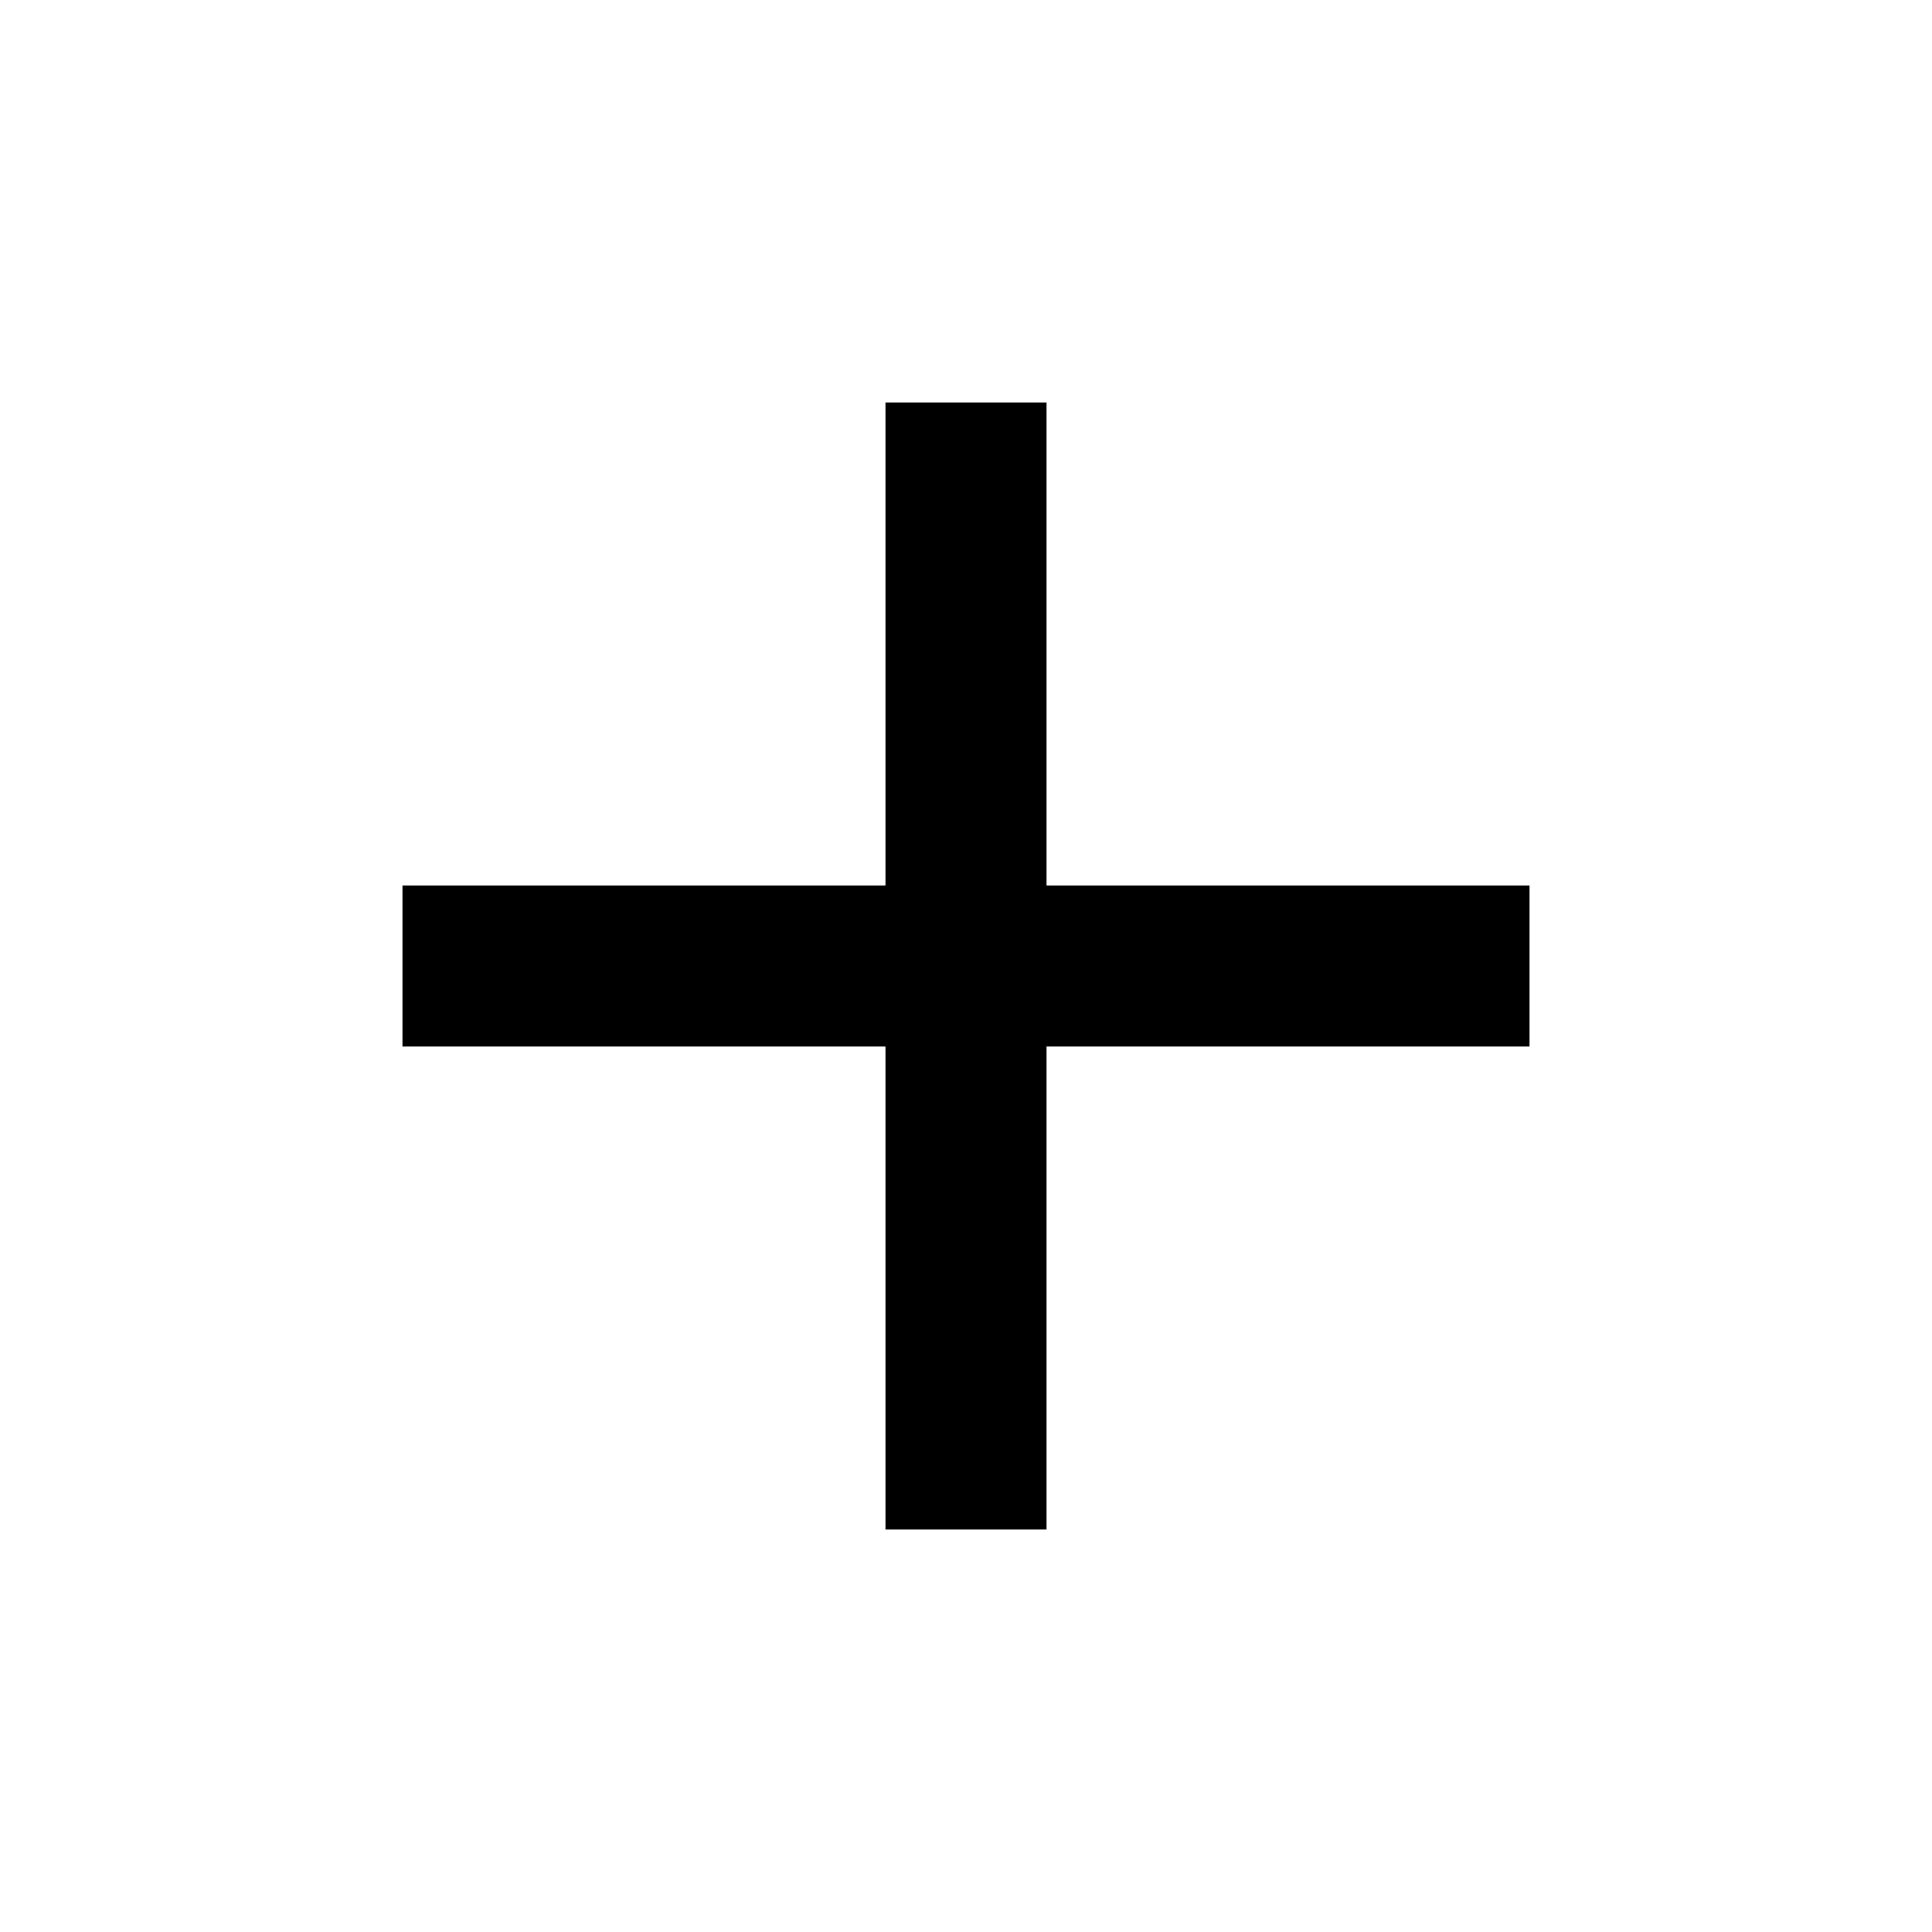
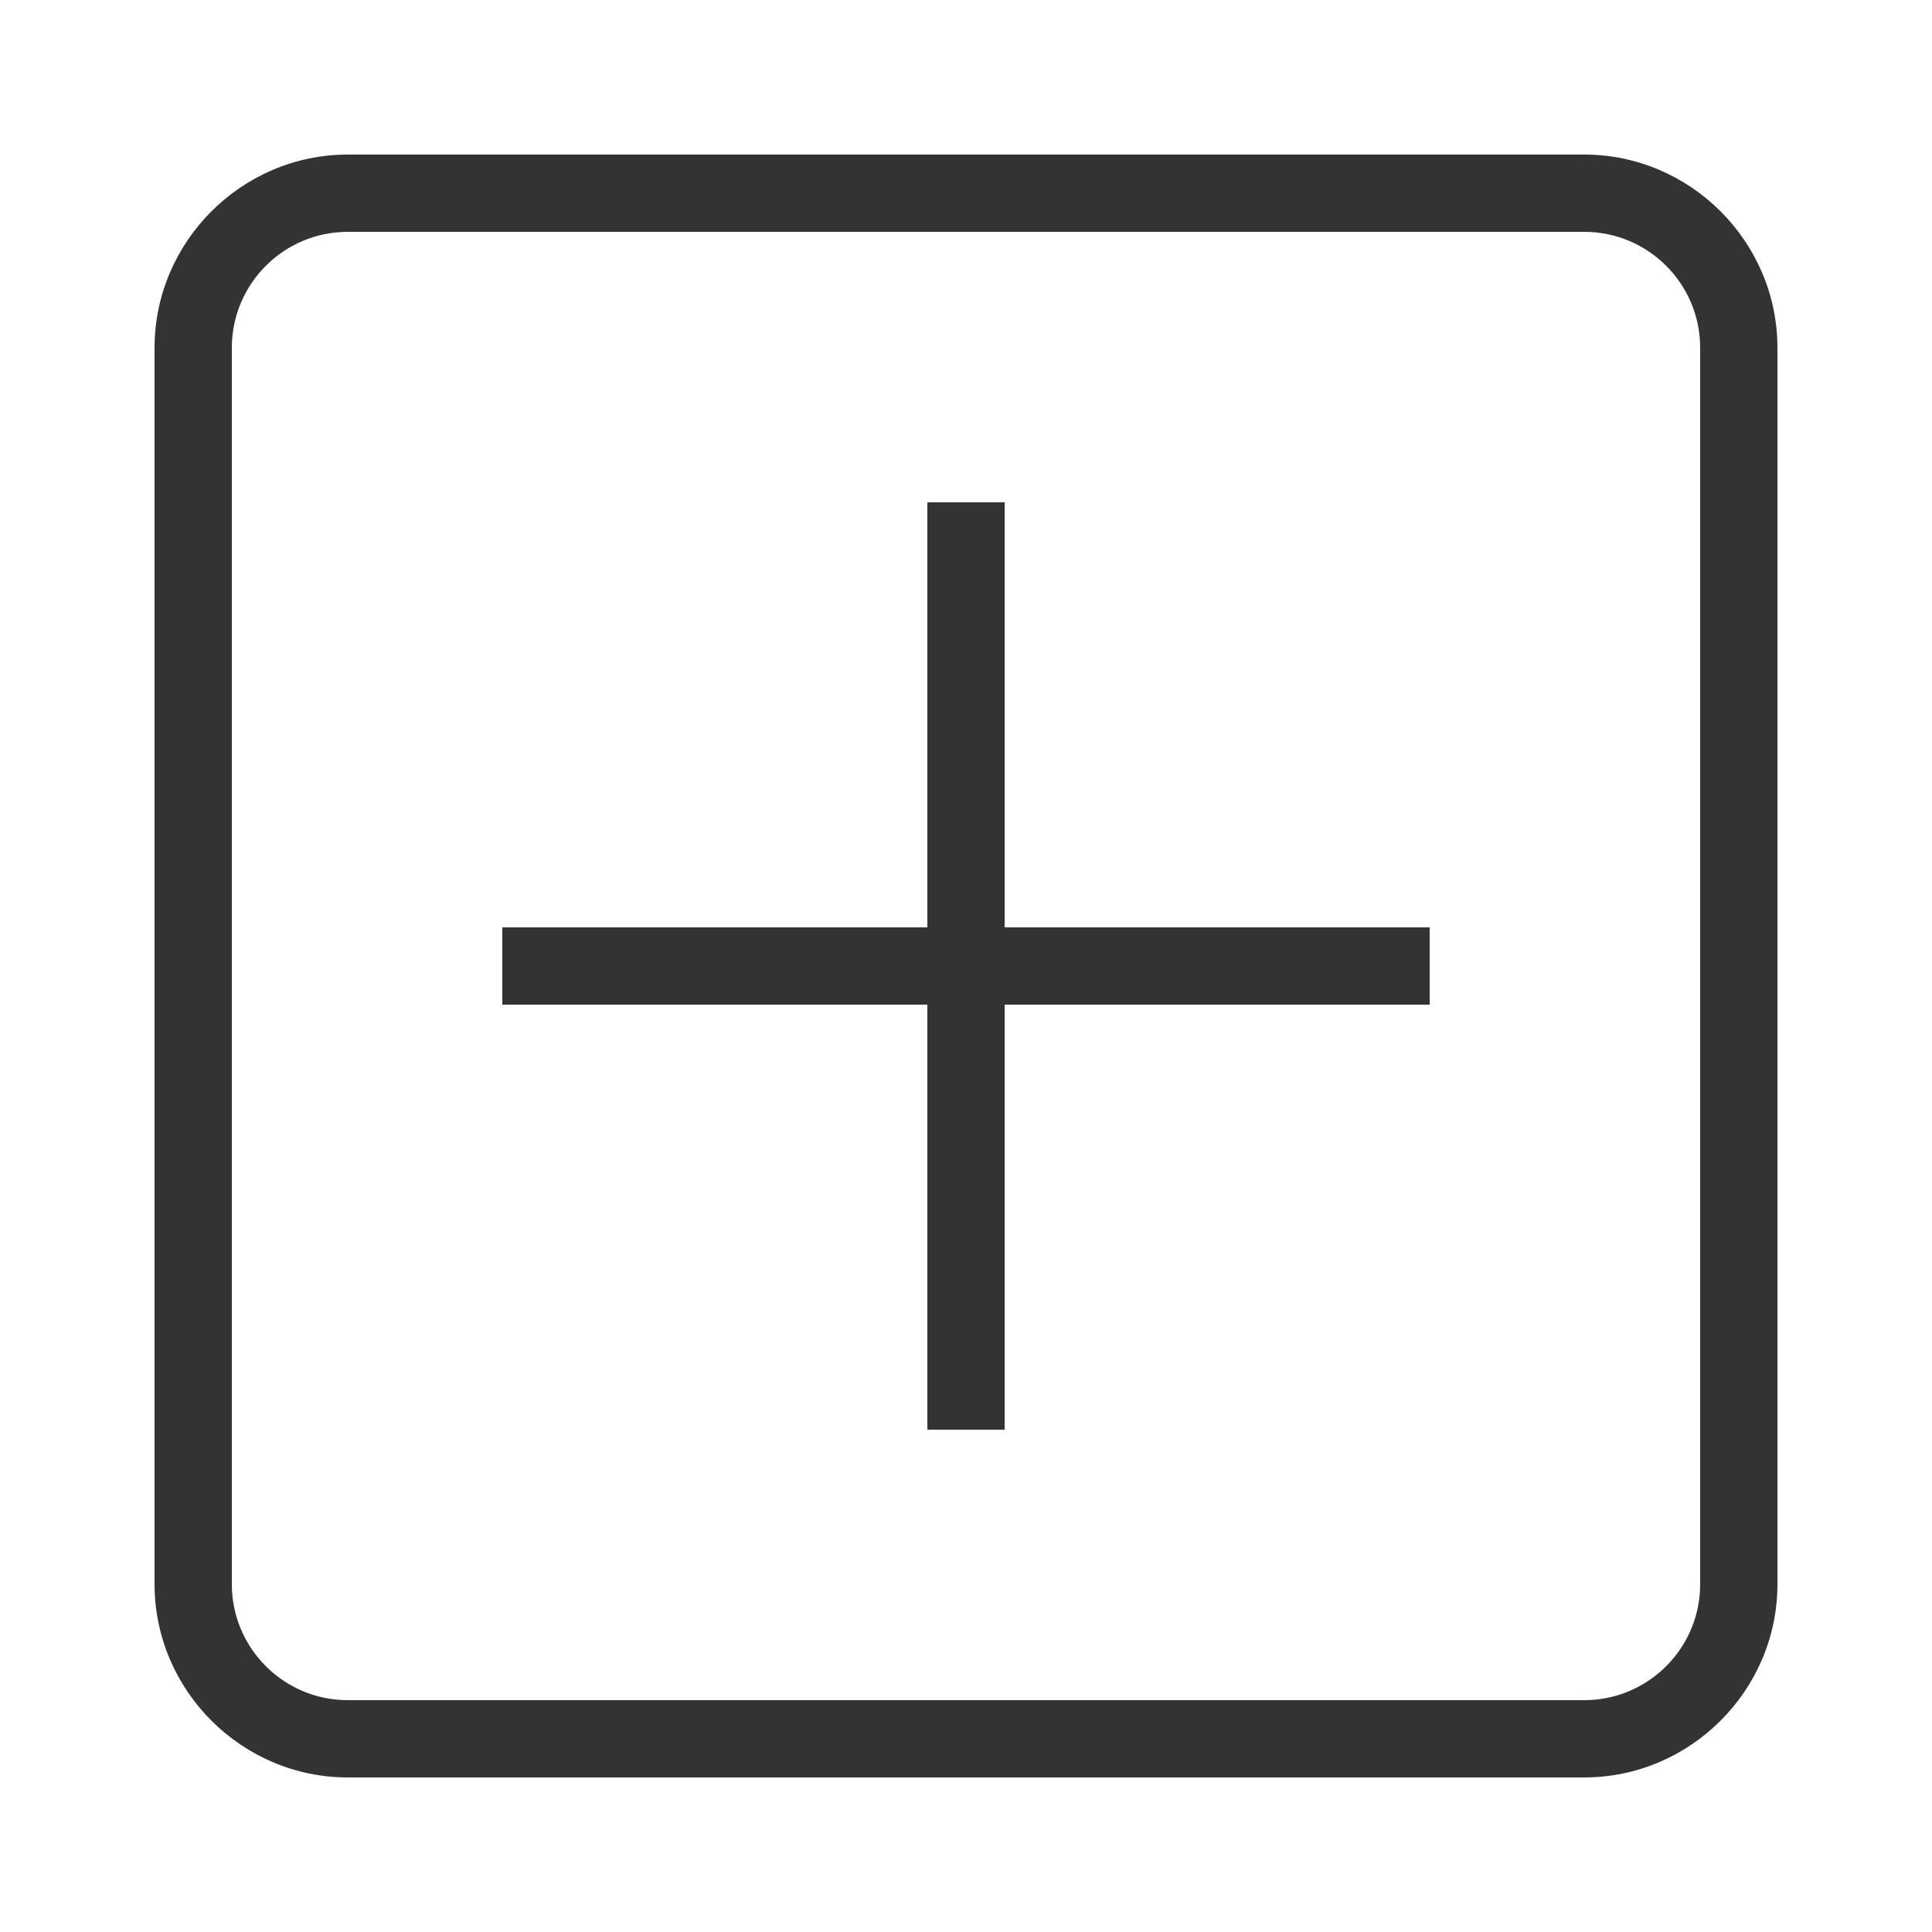
- <svg xmlns="http://www.w3.org/2000/svg" height="24px" viewBox="0 0 24 24" width="24px" fill="#000000">
-   <path d="M0 0h24v24H0V0z" fill="none" />
-   <path d="M19 13h-6v6h-2v-6H5v-2h6V5h2v6h6v2z" />
+ <svg xmlns="http://www.w3.org/2000/svg" viewBox="0,0,256,256" width="50px" height="50px" fill-rule="nonzero">
+   <g fill="#333333" fill-rule="nonzero" stroke="none" stroke-width="1" stroke-linecap="butt" stroke-linejoin="miter" stroke-miterlimit="10" stroke-dasharray="" stroke-dashoffset="0" font-family="none" font-weight="none" font-size="none" text-anchor="none" style="mix-blend-mode: normal">
+     <g transform="scale(5.12,5.12)">
+       <path d="M9,4c-2.745,0 -5,2.255 -5,5v32c0,2.745 2.255,5 5,5h32c2.745,0 5,-2.255 5,-5v-32c0,-2.745 -2.255,-5 -5,-5zM9,6h32c1.655,0 3,1.345 3,3v32c0,1.655 -1.345,3 -3,3h-32c-1.655,0 -3,-1.345 -3,-3v-32c0,-1.655 1.345,-3 3,-3zM24,13v11h-11v2h11v11h2v-11h11v-2h-11v-11z" />
+     </g>
+   </g>
</svg>
